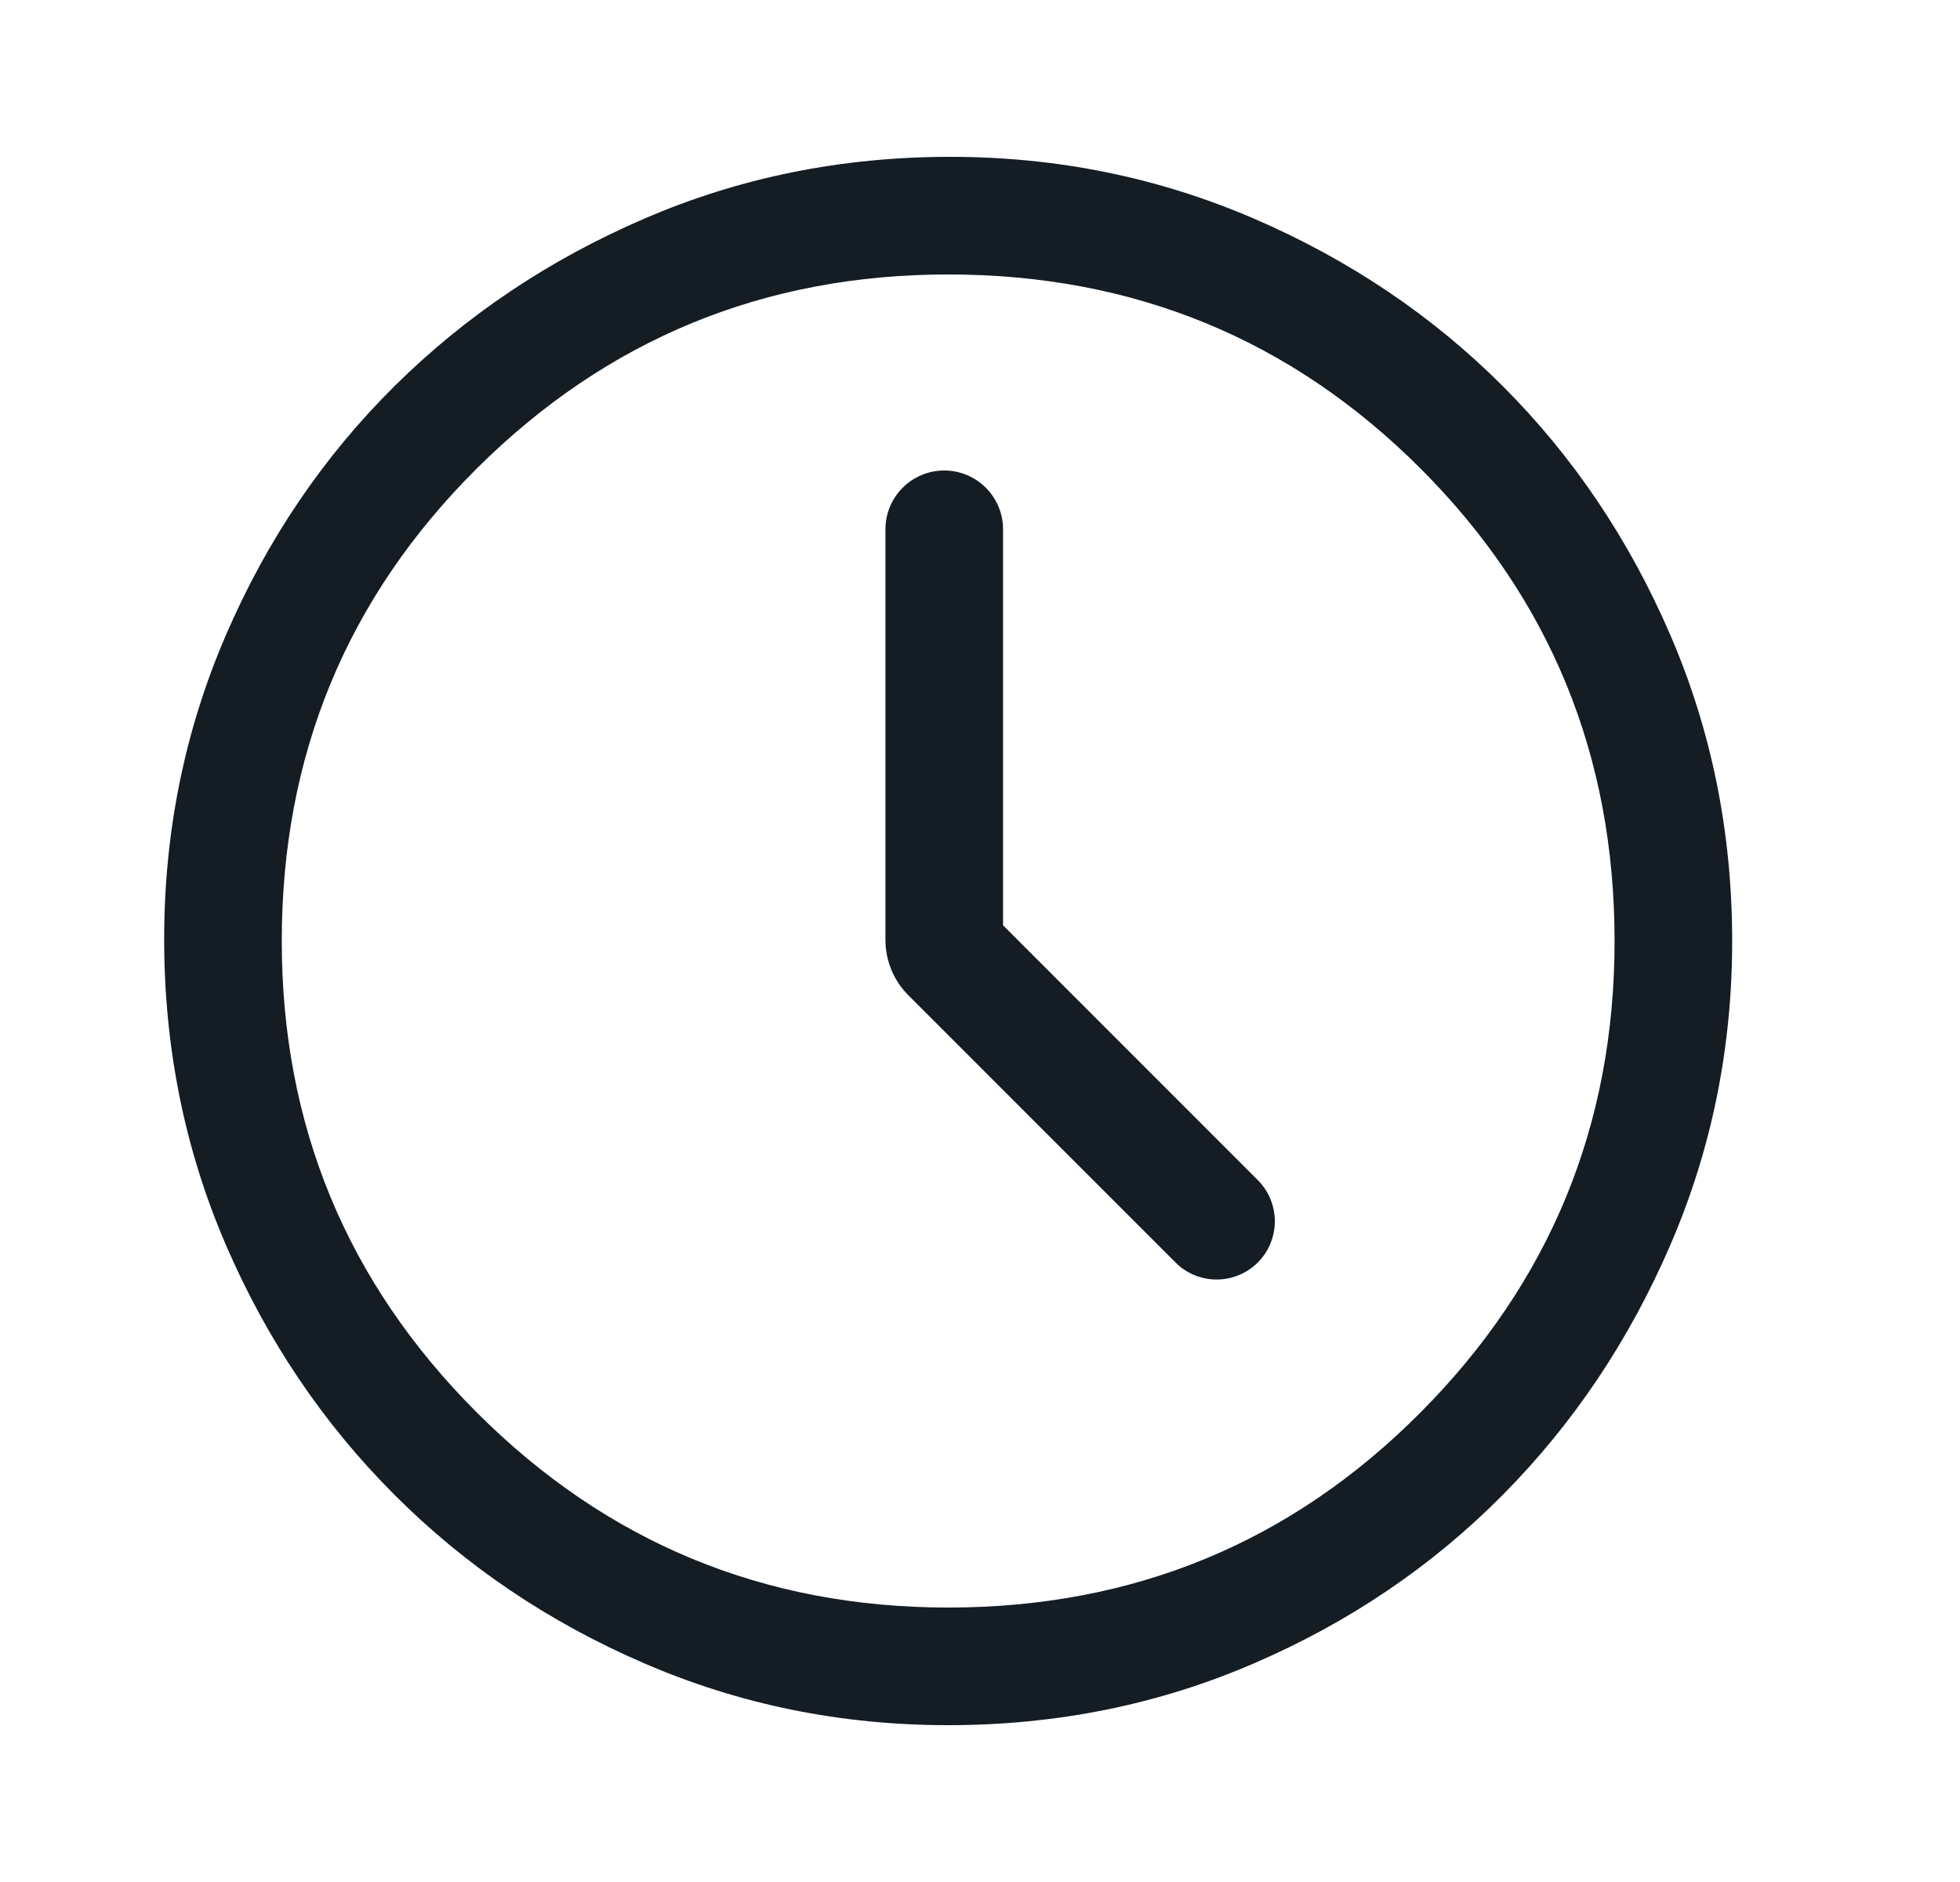
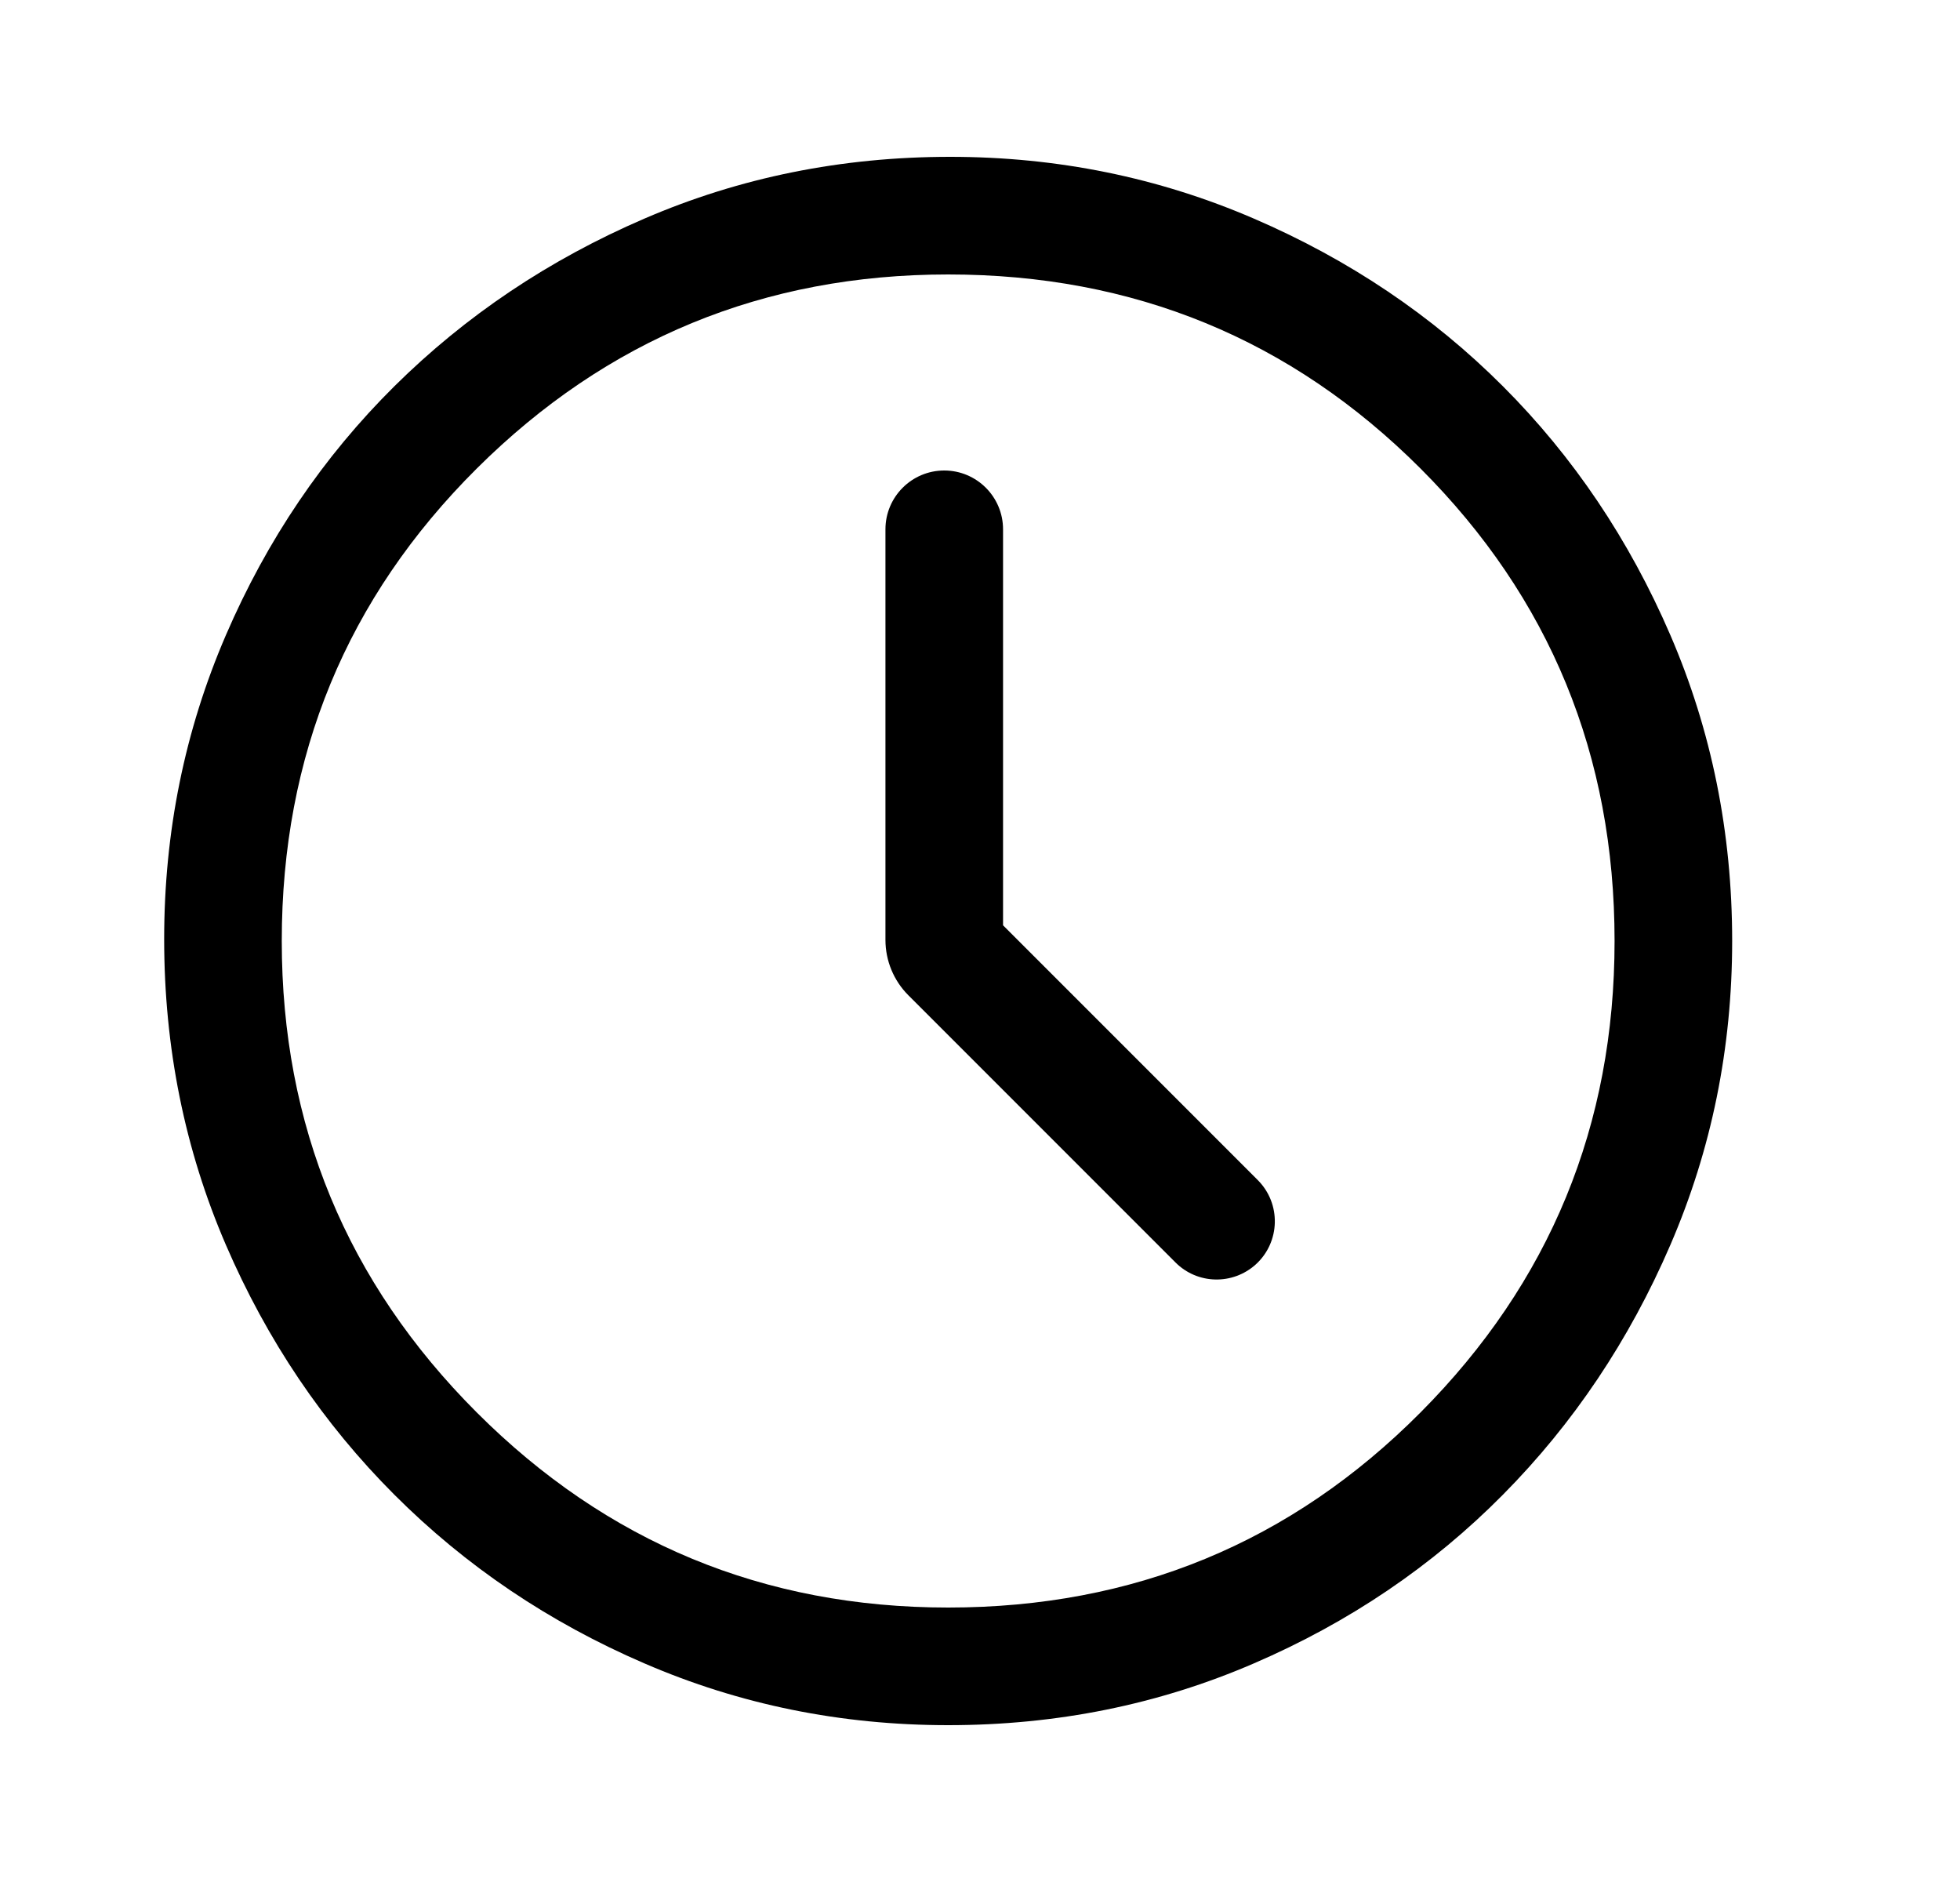
<svg xmlns="http://www.w3.org/2000/svg" viewBox="0 0 25 24" fill="none">
-   <path d="M16.018 16.124C16.331 15.839 16.343 15.349 16.043 15.049L12.794 11.8V6.75C12.794 6.336 12.458 6 12.044 6C11.63 6 11.294 6.336 11.294 6.75V11.986C11.294 12.251 11.399 12.505 11.587 12.693L14.993 16.099C15.273 16.38 15.724 16.39 16.018 16.124Z" fill="#141C24" />
-   <path d="M12.094 22C10.727 22 9.435 21.738 8.219 21.212C7.002 20.688 5.94 19.971 5.031 19.062C4.123 18.154 3.406 17.092 2.881 15.875C2.356 14.658 2.094 13.358 2.094 11.975C2.094 10.608 2.356 9.317 2.881 8.1C3.406 6.883 4.123 5.825 5.031 4.925C5.94 4.025 7.002 3.312 8.219 2.788C9.435 2.263 10.735 2 12.119 2C13.485 2 14.777 2.263 15.994 2.788C17.21 3.312 18.269 4.025 19.169 4.925C20.069 5.825 20.781 6.883 21.306 8.1C21.831 9.317 22.094 10.617 22.094 12C22.094 13.367 21.831 14.658 21.306 15.875C20.781 17.092 20.069 18.154 19.169 19.062C18.269 19.971 17.21 20.688 15.994 21.212C14.777 21.738 13.477 22 12.094 22ZM12.094 20.5C14.46 20.5 16.469 19.671 18.119 18.012C19.769 16.354 20.594 14.35 20.594 12C20.594 9.633 19.769 7.625 18.119 5.975C16.469 4.325 14.46 3.5 12.094 3.5C9.744 3.5 7.74 4.325 6.081 5.975C4.423 7.625 3.594 9.633 3.594 12C3.594 14.35 4.423 16.354 6.081 18.012C7.74 19.671 9.744 20.5 12.094 20.5Z" fill="#141C24" />
+   <path d="M16.018 16.124C16.331 15.839 16.343 15.349 16.043 15.049L12.794 11.8V6.75C12.794 6.336 12.458 6 12.044 6C11.63 6 11.294 6.336 11.294 6.75V11.986C11.294 12.251 11.399 12.505 11.587 12.693L14.993 16.099C15.273 16.38 15.724 16.39 16.018 16.124Z" fill="currentColor" />
+   <path d="M12.094 22C10.727 22 9.435 21.738 8.219 21.212C7.002 20.688 5.94 19.971 5.031 19.062C4.123 18.154 3.406 17.092 2.881 15.875C2.356 14.658 2.094 13.358 2.094 11.975C2.094 10.608 2.356 9.317 2.881 8.1C3.406 6.883 4.123 5.825 5.031 4.925C5.94 4.025 7.002 3.312 8.219 2.788C9.435 2.263 10.735 2 12.119 2C13.485 2 14.777 2.263 15.994 2.788C17.21 3.312 18.269 4.025 19.169 4.925C20.069 5.825 20.781 6.883 21.306 8.1C21.831 9.317 22.094 10.617 22.094 12C22.094 13.367 21.831 14.658 21.306 15.875C20.781 17.092 20.069 18.154 19.169 19.062C18.269 19.971 17.21 20.688 15.994 21.212C14.777 21.738 13.477 22 12.094 22ZM12.094 20.5C14.46 20.5 16.469 19.671 18.119 18.012C19.769 16.354 20.594 14.35 20.594 12C20.594 9.633 19.769 7.625 18.119 5.975C16.469 4.325 14.46 3.5 12.094 3.5C9.744 3.5 7.74 4.325 6.081 5.975C4.423 7.625 3.594 9.633 3.594 12C3.594 14.35 4.423 16.354 6.081 18.012C7.74 19.671 9.744 20.5 12.094 20.5Z" fill="currentColor" />
</svg>
